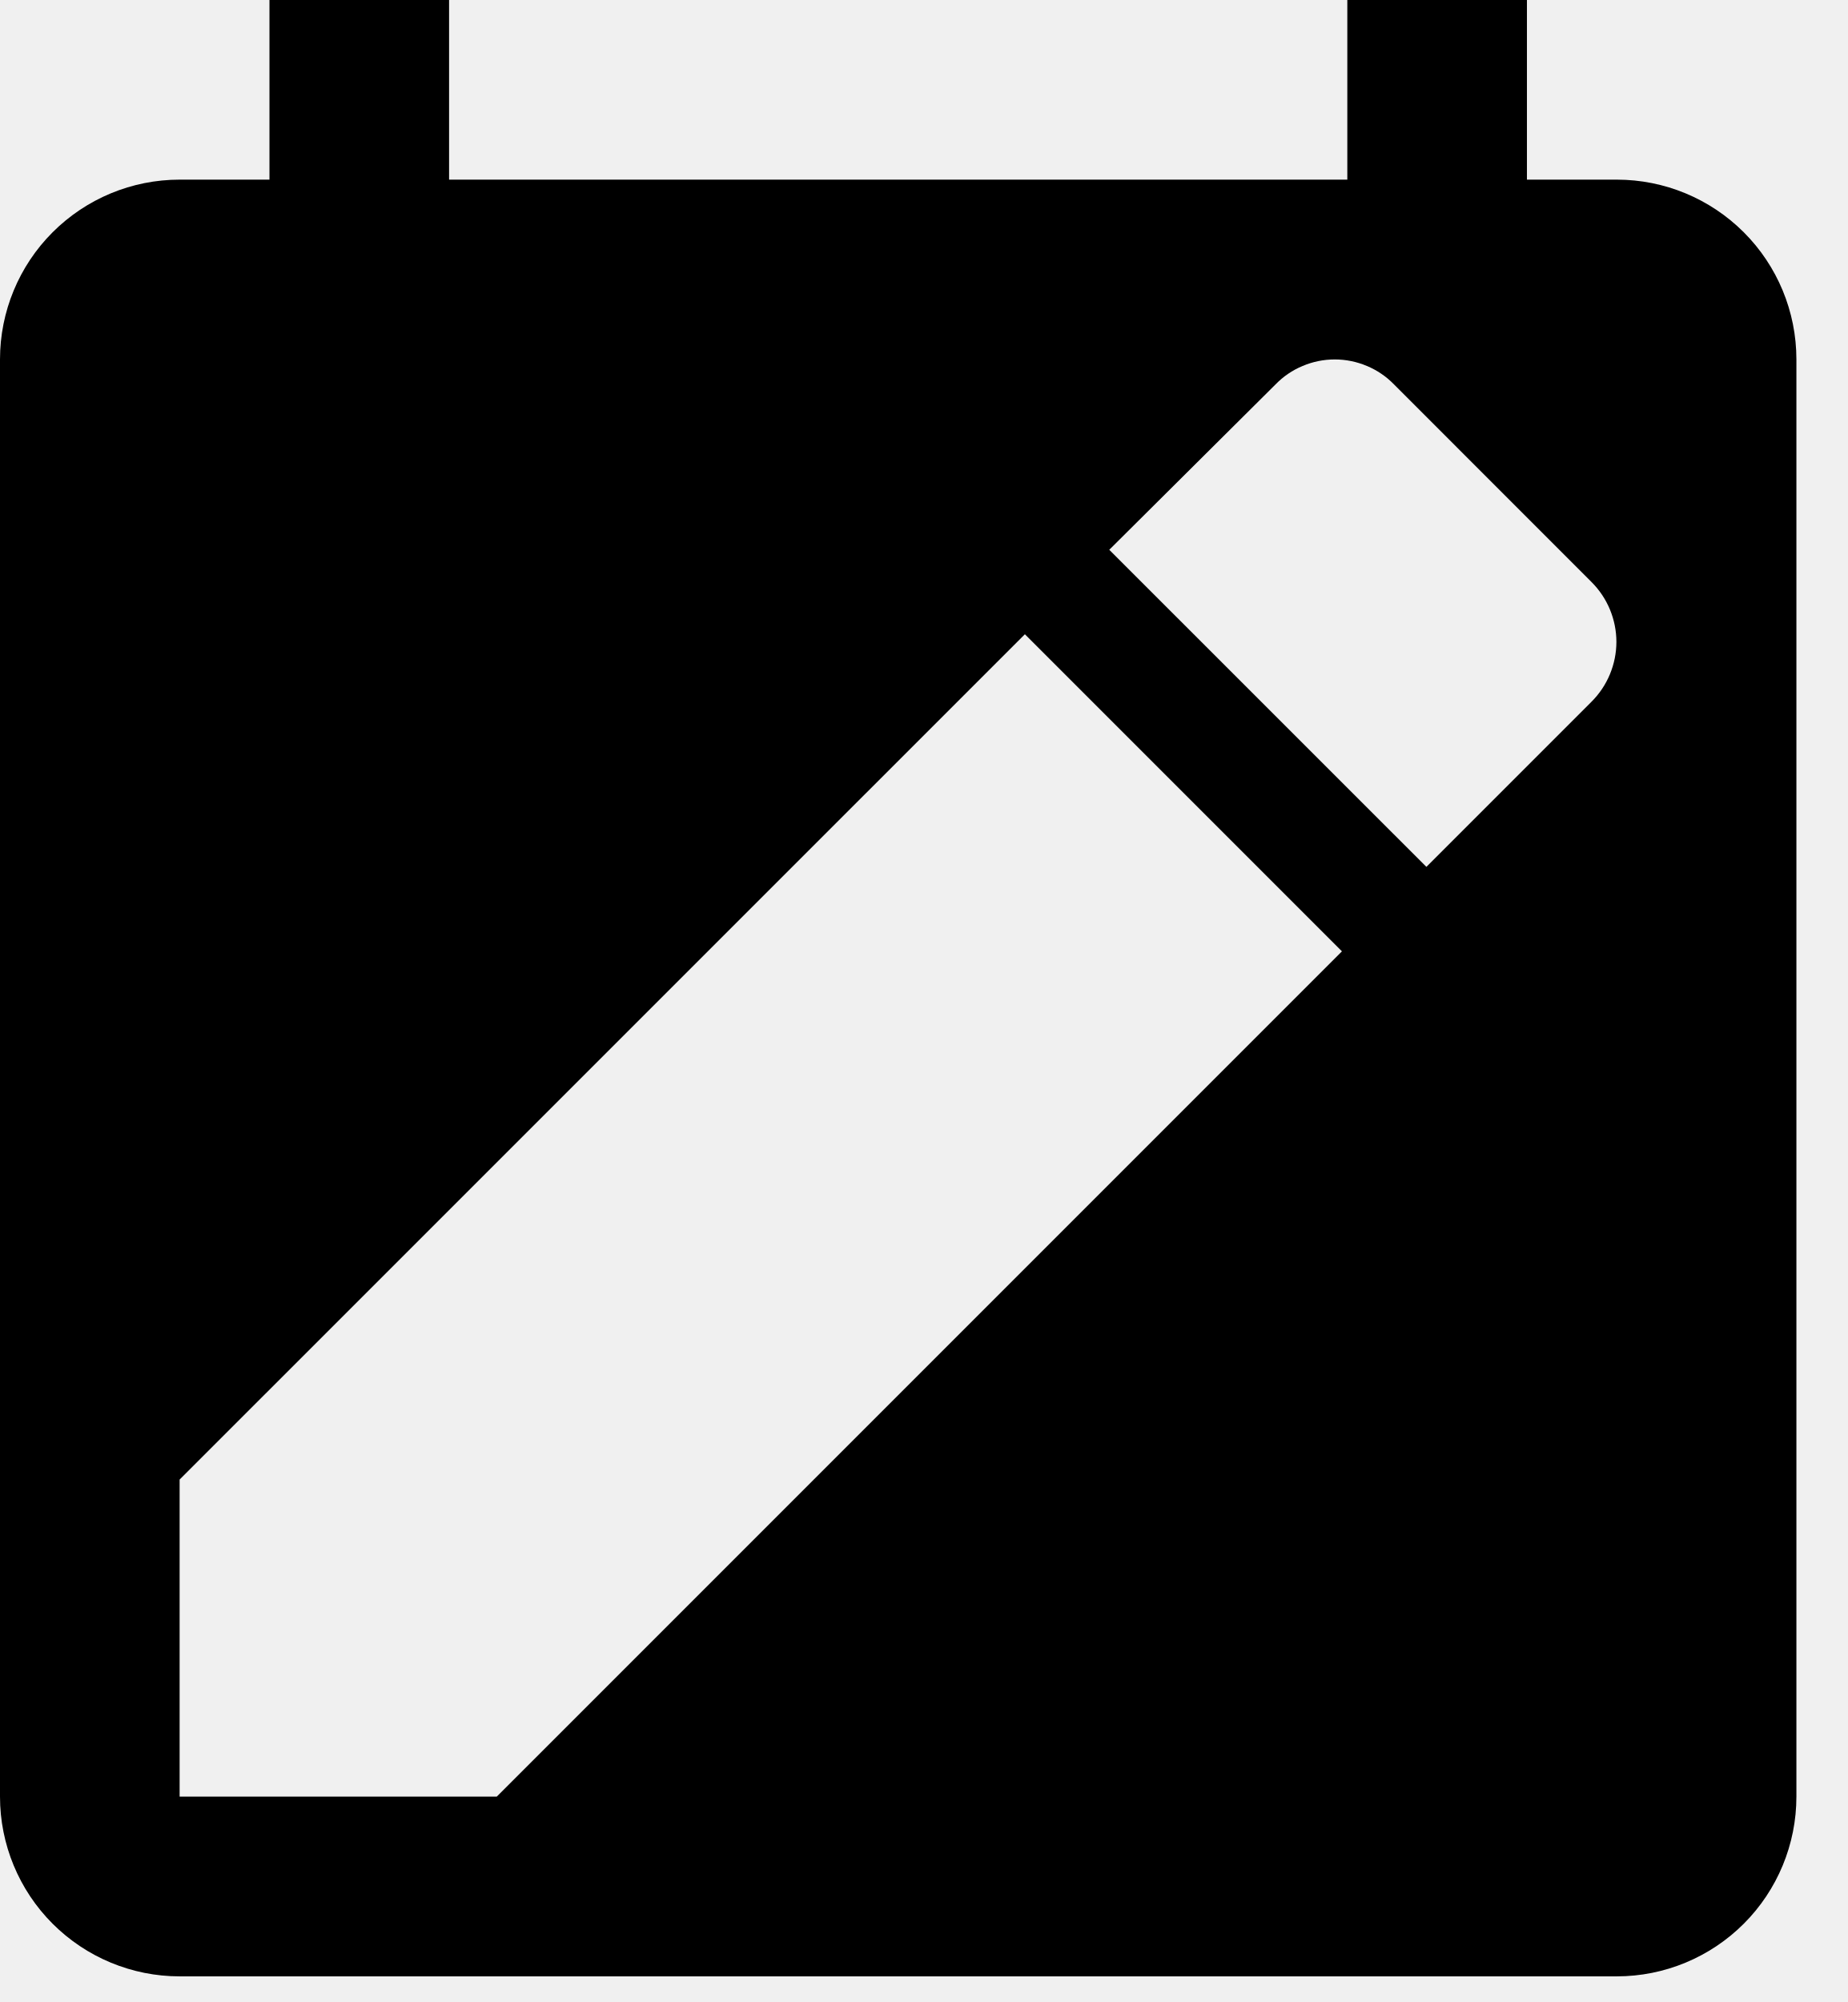
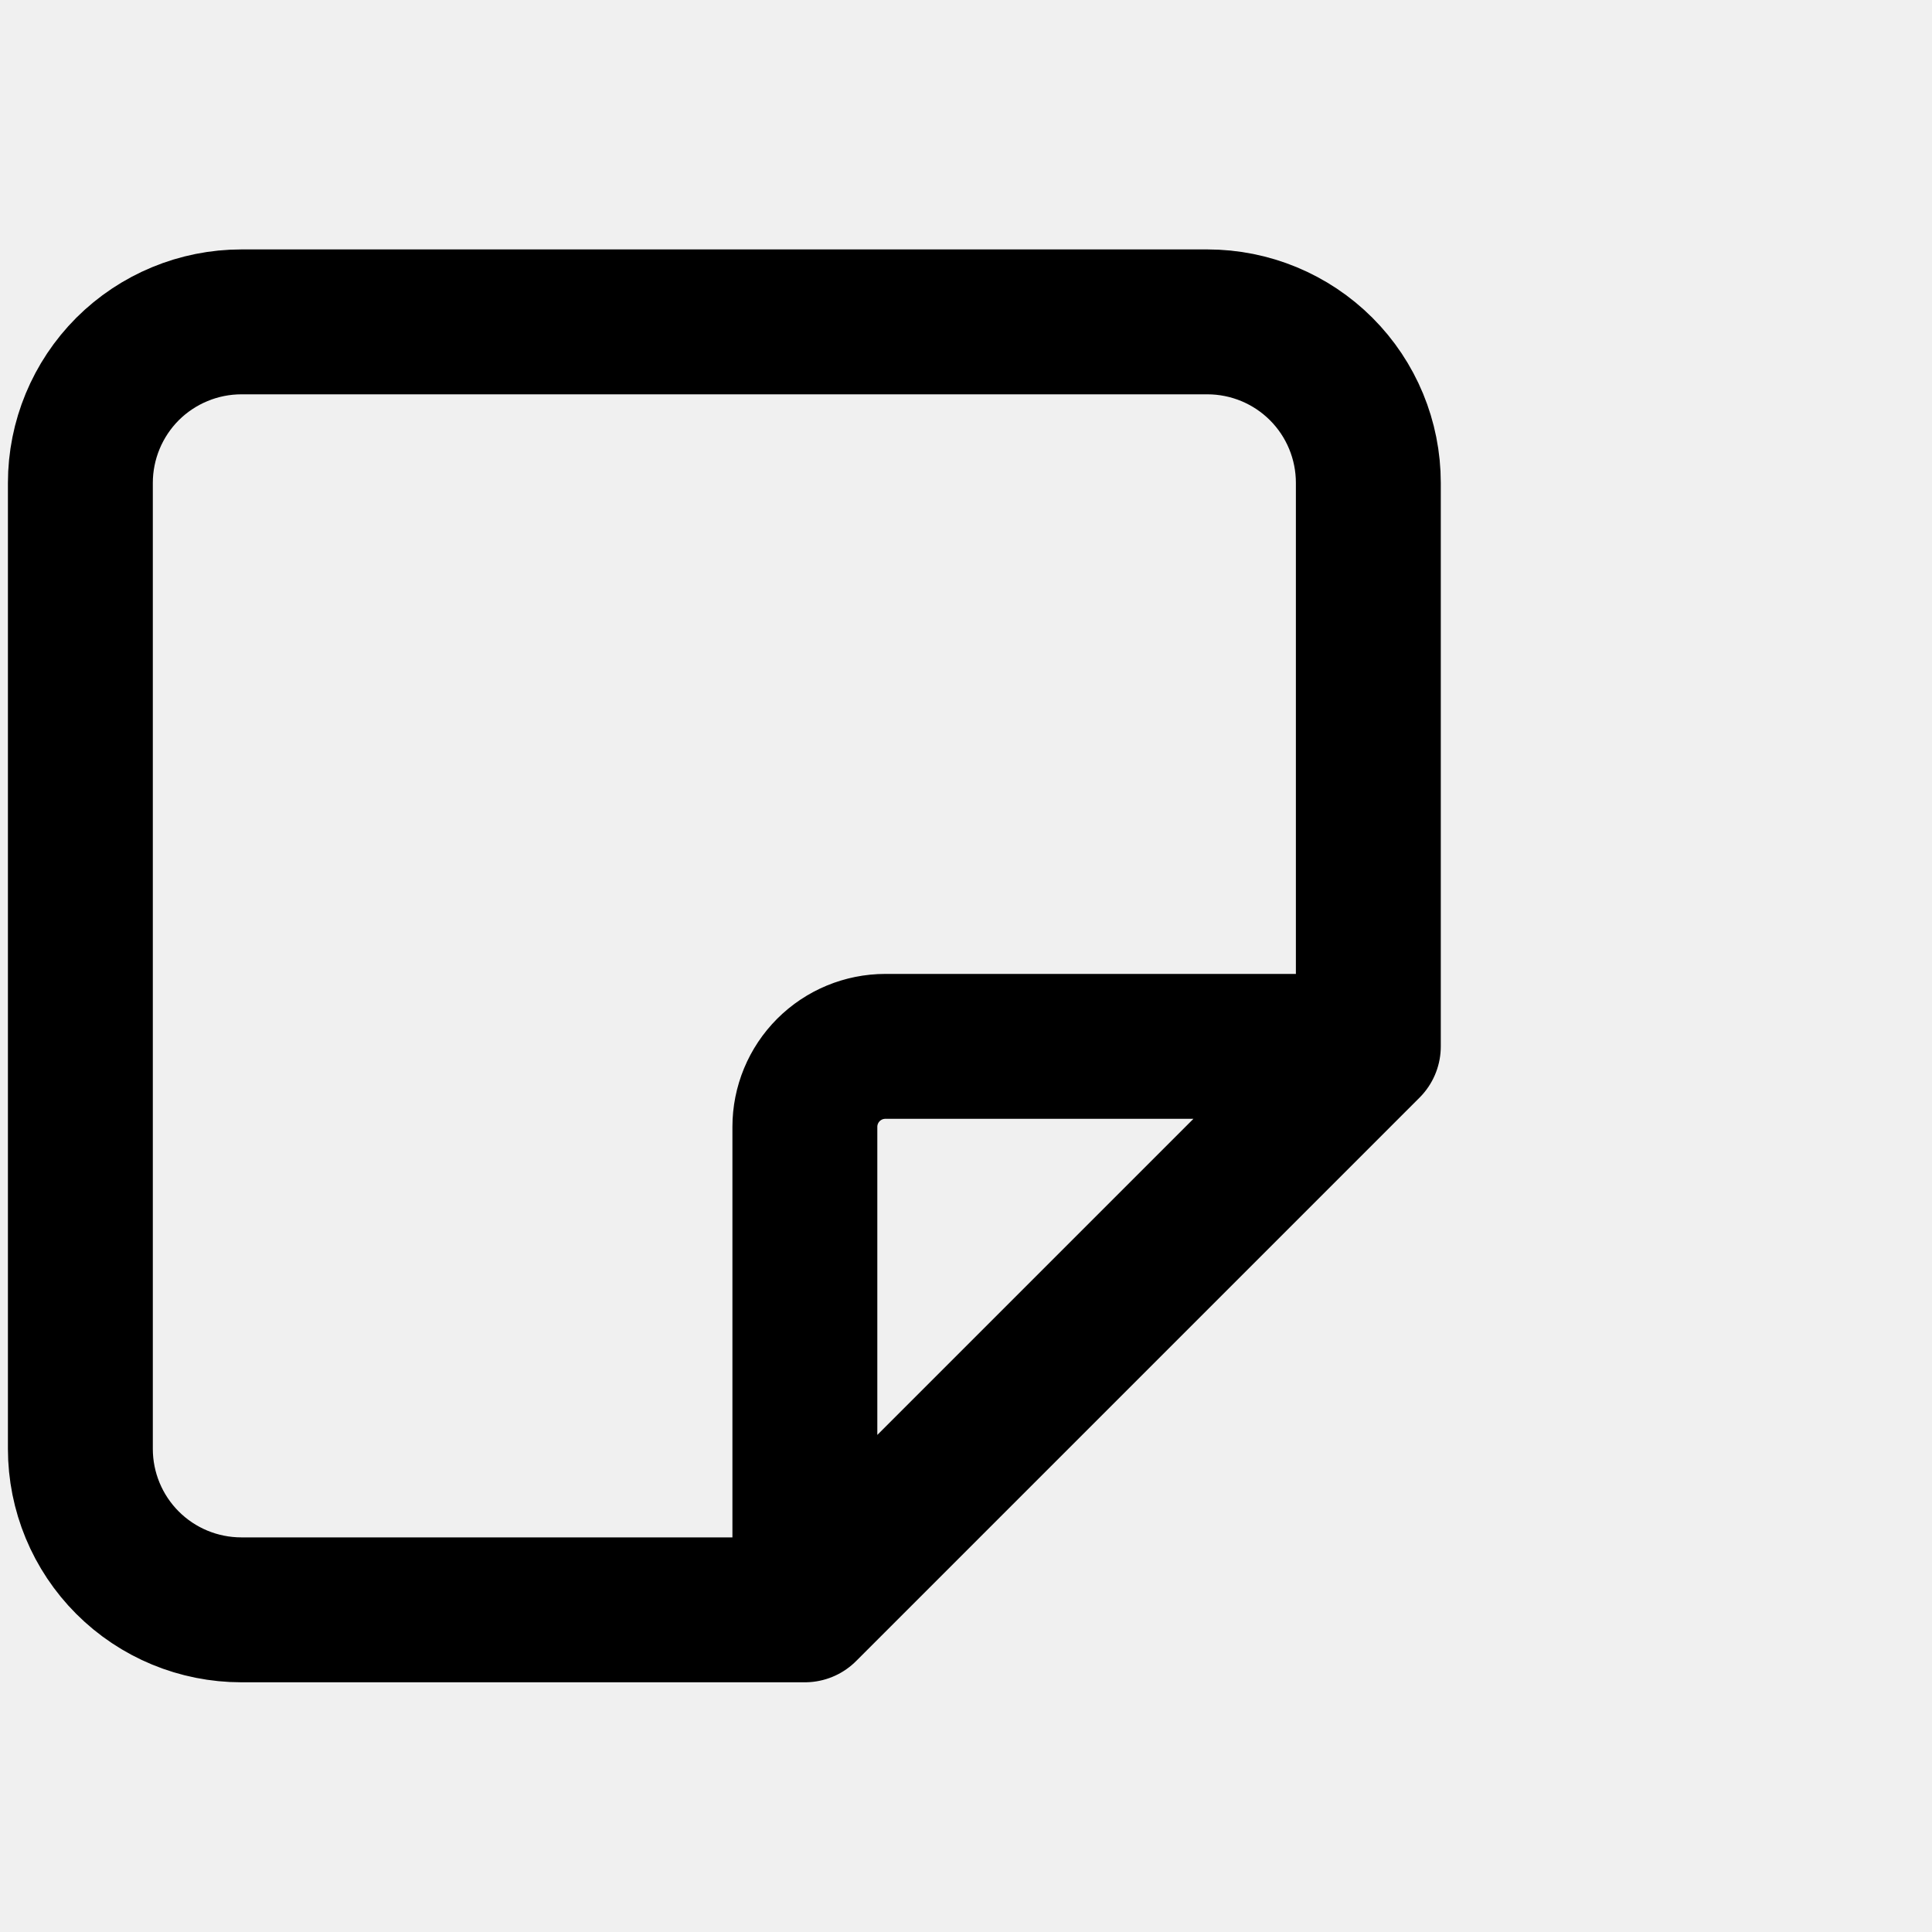
- <svg xmlns="http://www.w3.org/2000/svg" width="24" height="26" viewBox="0 0 24 26" fill="none">
-   <path d="M21 2.333H19.833V0H17.5V2.333H5.833V0H3.5V2.333H2.333C1.714 2.333 1.121 2.579 0.683 3.017C0.246 3.454 0 4.048 0 4.667V23.333C0 23.952 0.246 24.546 0.683 24.983C1.121 25.421 1.714 25.667 2.333 25.667H21C21.619 25.667 22.212 25.421 22.65 24.983C23.087 24.546 23.333 23.952 23.333 23.333V4.667C23.333 4.048 23.087 3.454 22.65 3.017C22.212 2.579 21.619 2.333 21 2.333ZM6.452 23.333H2.333V19.215L13.312 8.237L17.43 12.355L6.452 23.333ZM20.673 9.112L18.527 11.258L14.408 7.14L16.567 4.993C16.667 4.89 16.786 4.808 16.919 4.753C17.051 4.697 17.193 4.668 17.337 4.668C17.48 4.668 17.622 4.697 17.755 4.753C17.887 4.808 18.007 4.89 18.107 4.993L20.673 7.56C20.775 7.662 20.856 7.783 20.911 7.916C20.966 8.049 20.995 8.192 20.995 8.336C20.995 8.48 20.966 8.623 20.911 8.756C20.856 8.889 20.775 9.01 20.673 9.112Z" fill="currentColor" />
+ <svg xmlns="http://www.w3.org/2000/svg" width="20" height="20" viewBox="0 0 20 20" fill="none">
+   <g clip-path="url(#clip0_8792_149720)">
+     <path d="M14.165 10.832V4.999C14.165 4.557 13.99 4.133 13.677 3.82C13.365 3.508 12.941 3.332 12.499 3.332H2.499C2.057 3.332 1.633 3.508 1.32 3.82C1.008 4.133 0.832 4.557 0.832 4.999V14.999C0.832 15.441 1.008 15.865 1.32 16.177C1.633 16.49 2.057 16.665 2.499 16.665H8.332L14.165 10.832ZM8.332 16.665V11.665C8.332 11.444 8.42 11.232 8.576 11.076C8.732 10.92 8.944 10.832 9.165 10.832H14.165" stroke="currentColor" stroke-width="1.5" stroke-linecap="round" stroke-linejoin="round" />
+   </g>
+   <defs>
+     <clipPath id="clip0_8792_149720">
+       <rect width="20" height="20" fill="white" />
+     </clipPath>
+   </defs>
</svg>
